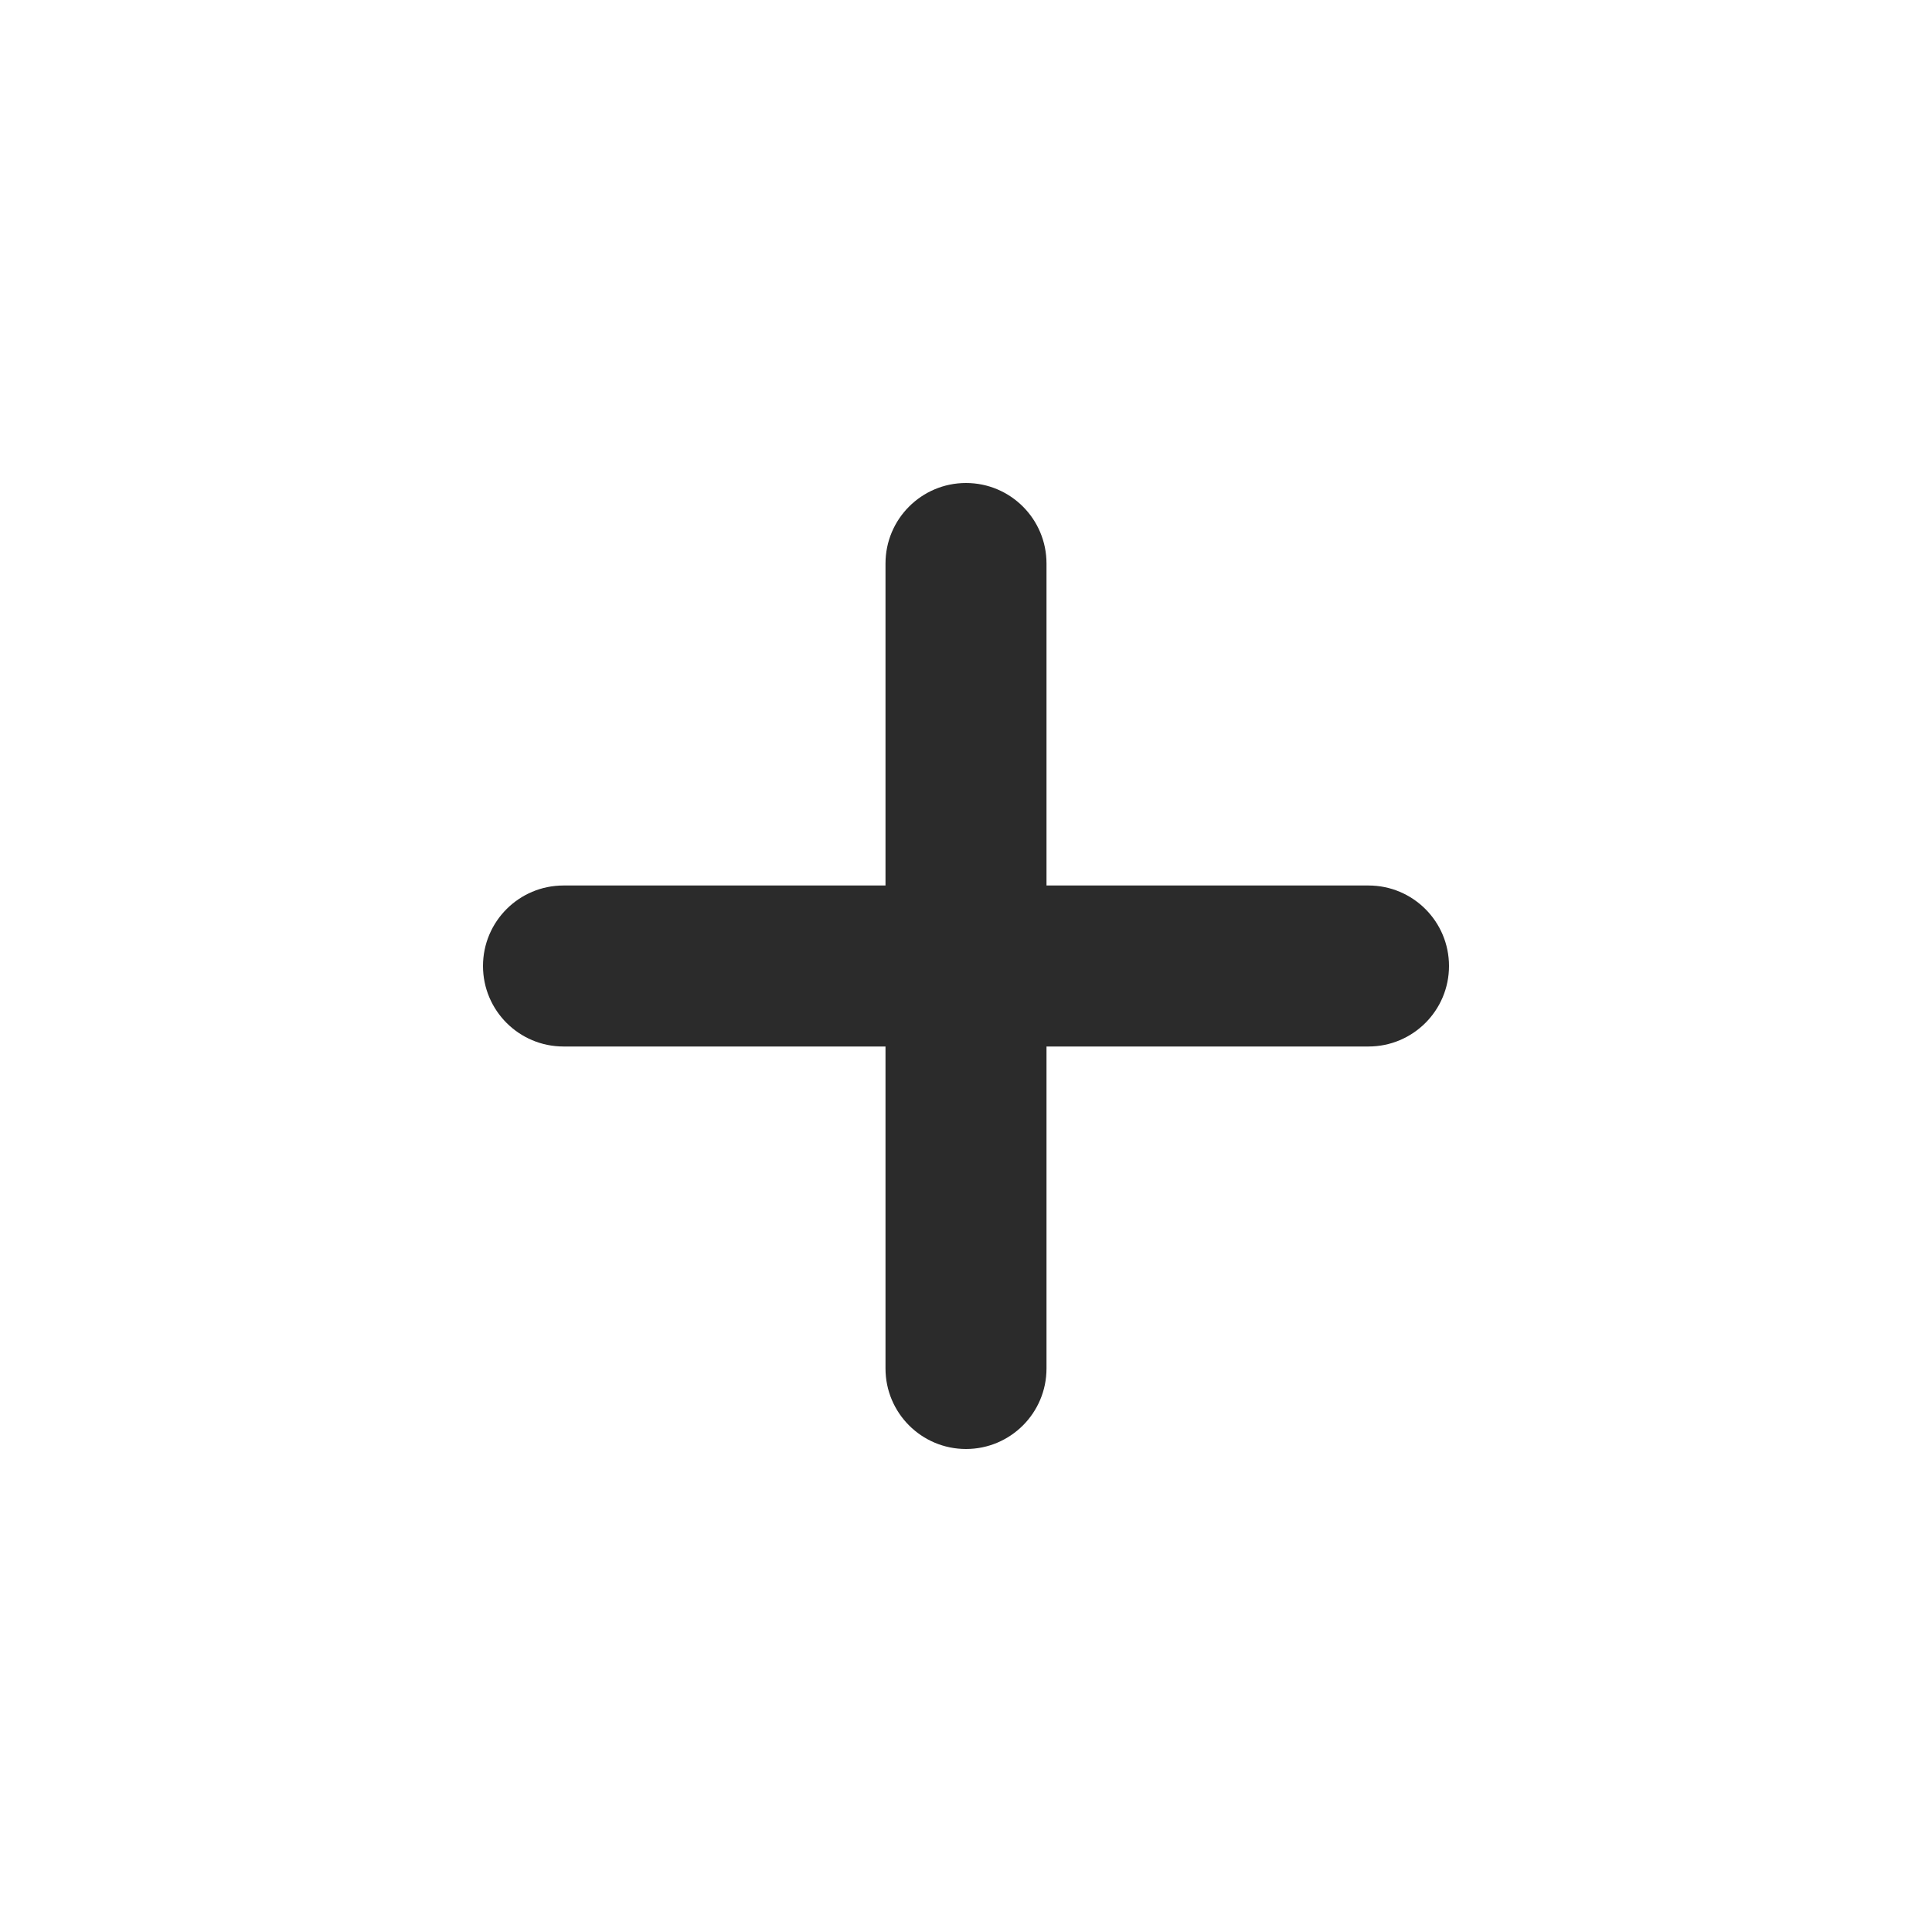
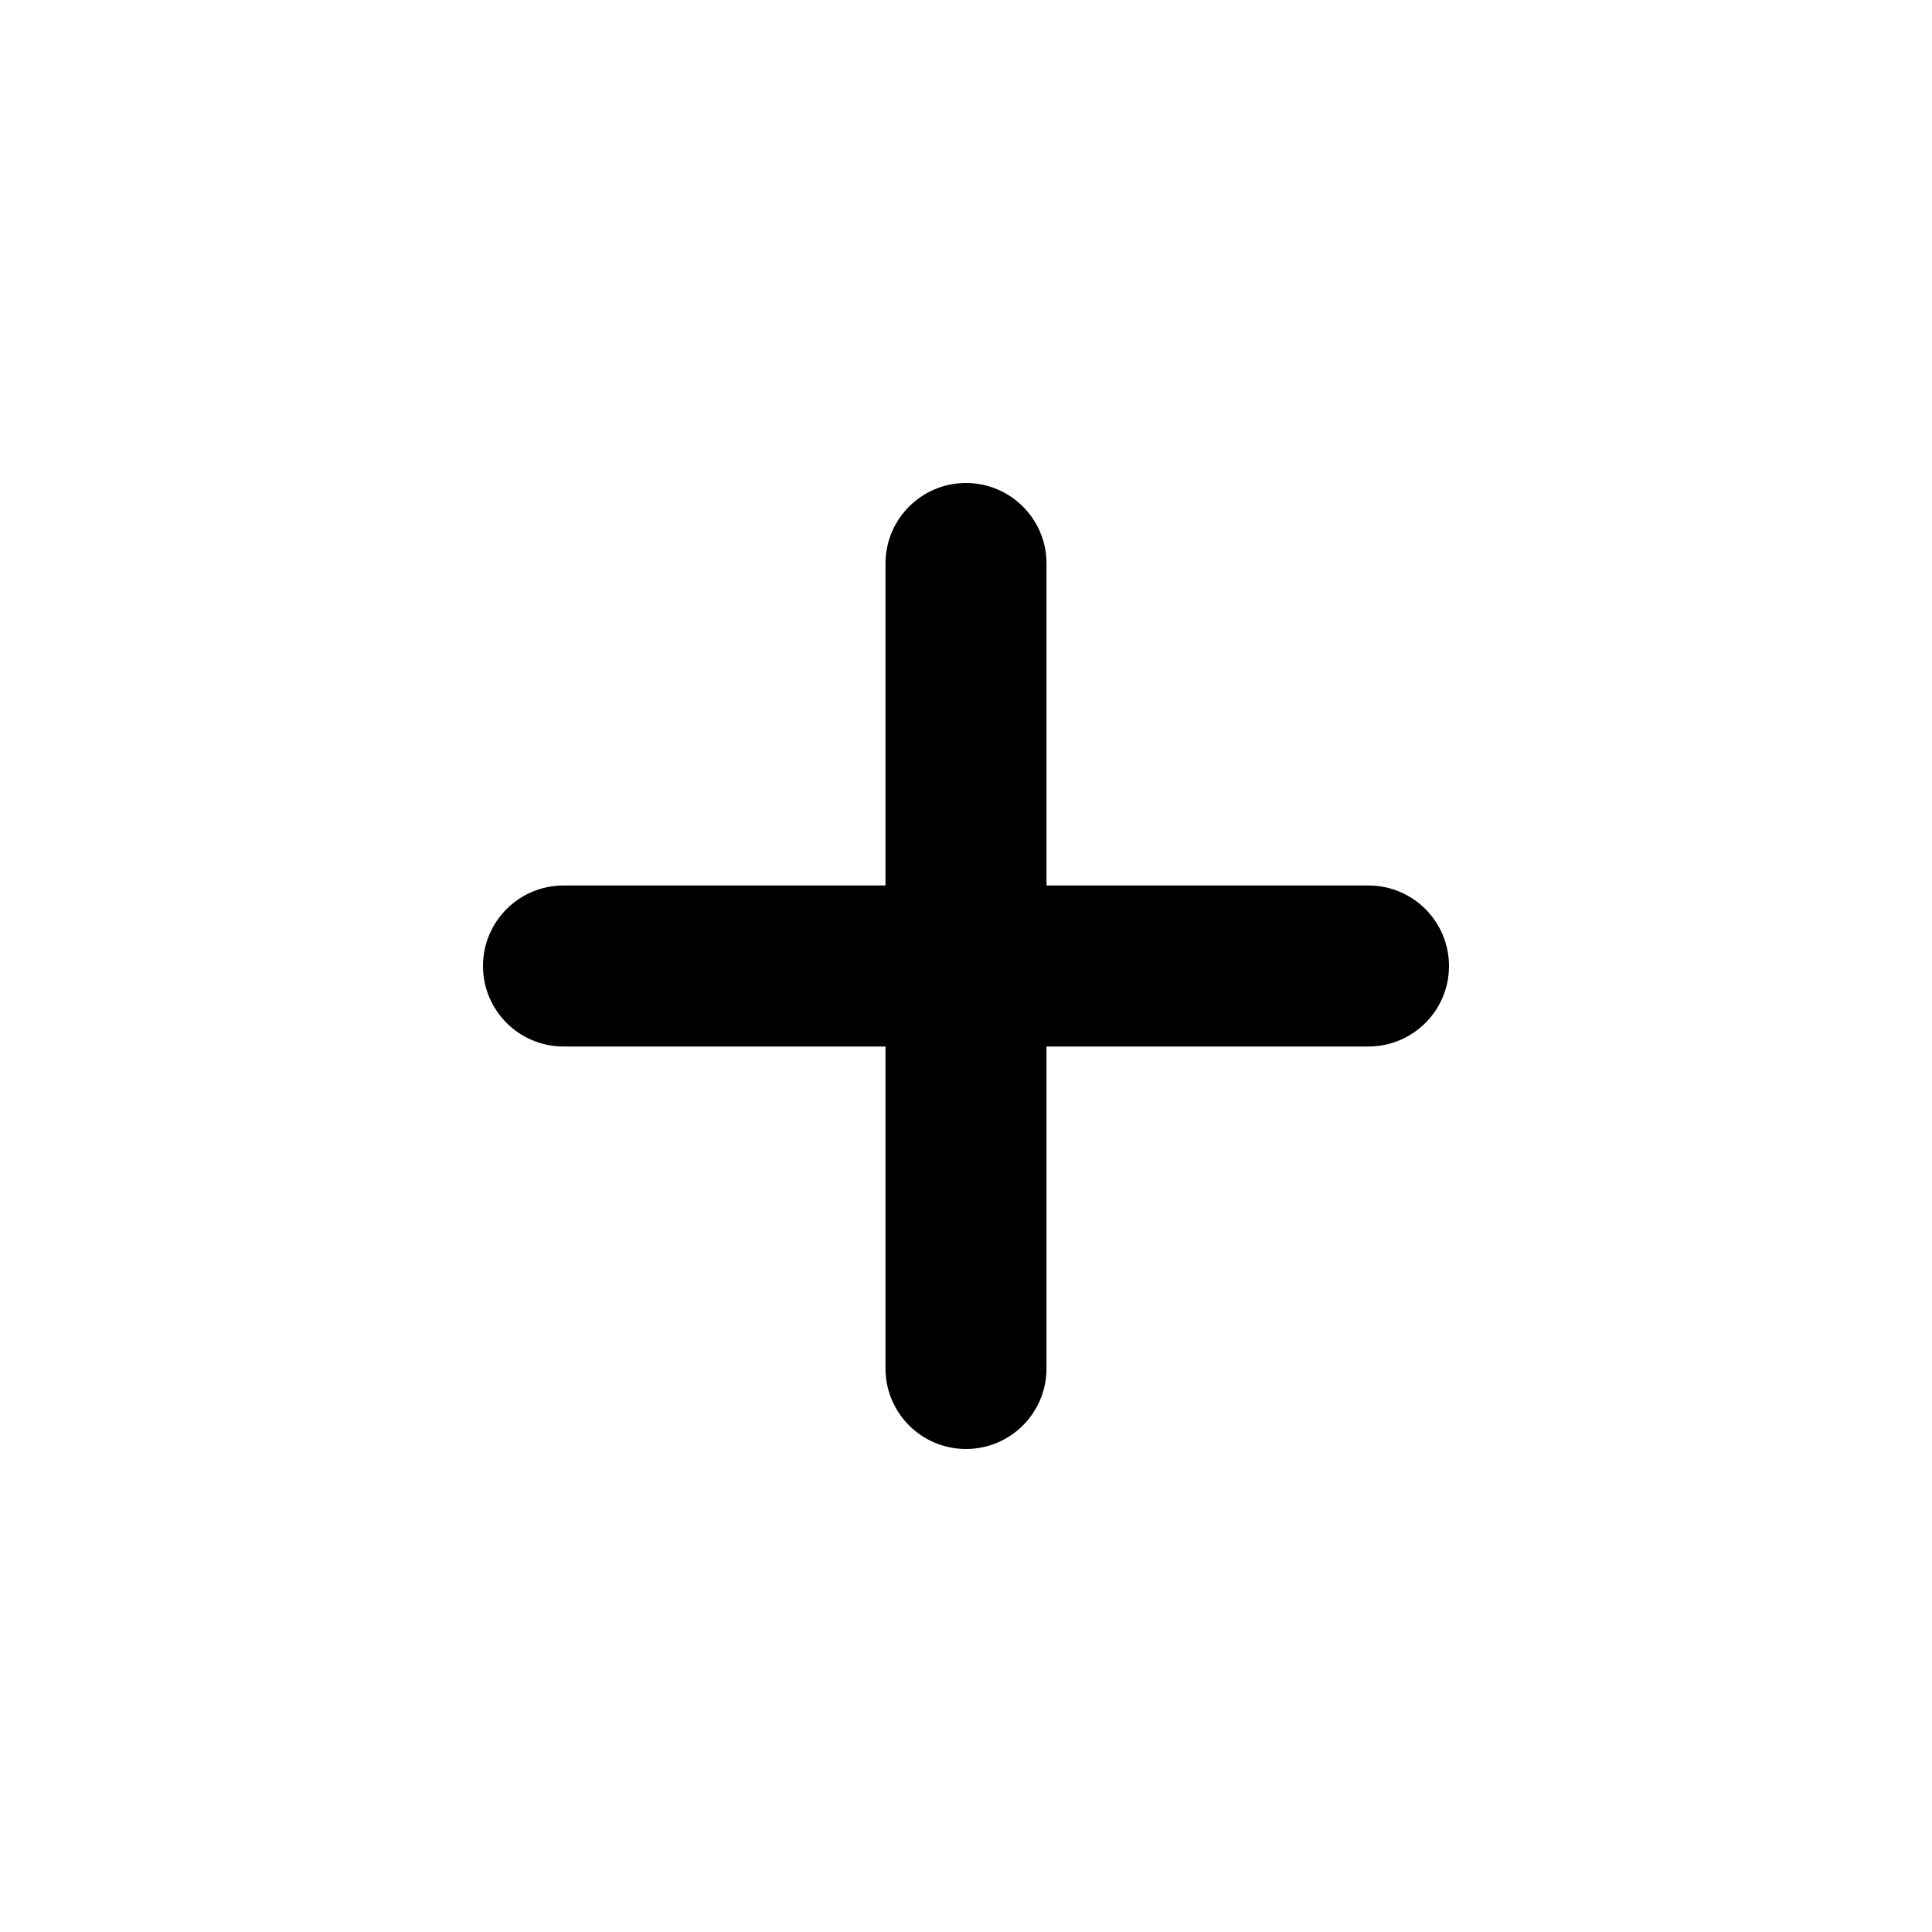
<svg xmlns="http://www.w3.org/2000/svg" viewBox="0 0 24 24" width="24" height="24">
-   <path fill="#2B2B2B" d="M17 11a1 1 0 0 1 0 2h-4v4a1 1 0 0 1-2 0v-4H7a1 1 0 0 1 0-2h4V7a1 1 0 0 1 2 0v4h4z" />
+   <path class="heroicon-ui" d="M17 11a1 1 0 0 1 0 2h-4v4a1 1 0 0 1-2 0v-4H7a1 1 0 0 1 0-2h4V7a1 1 0 0 1 2 0v4h4z" />
</svg>
